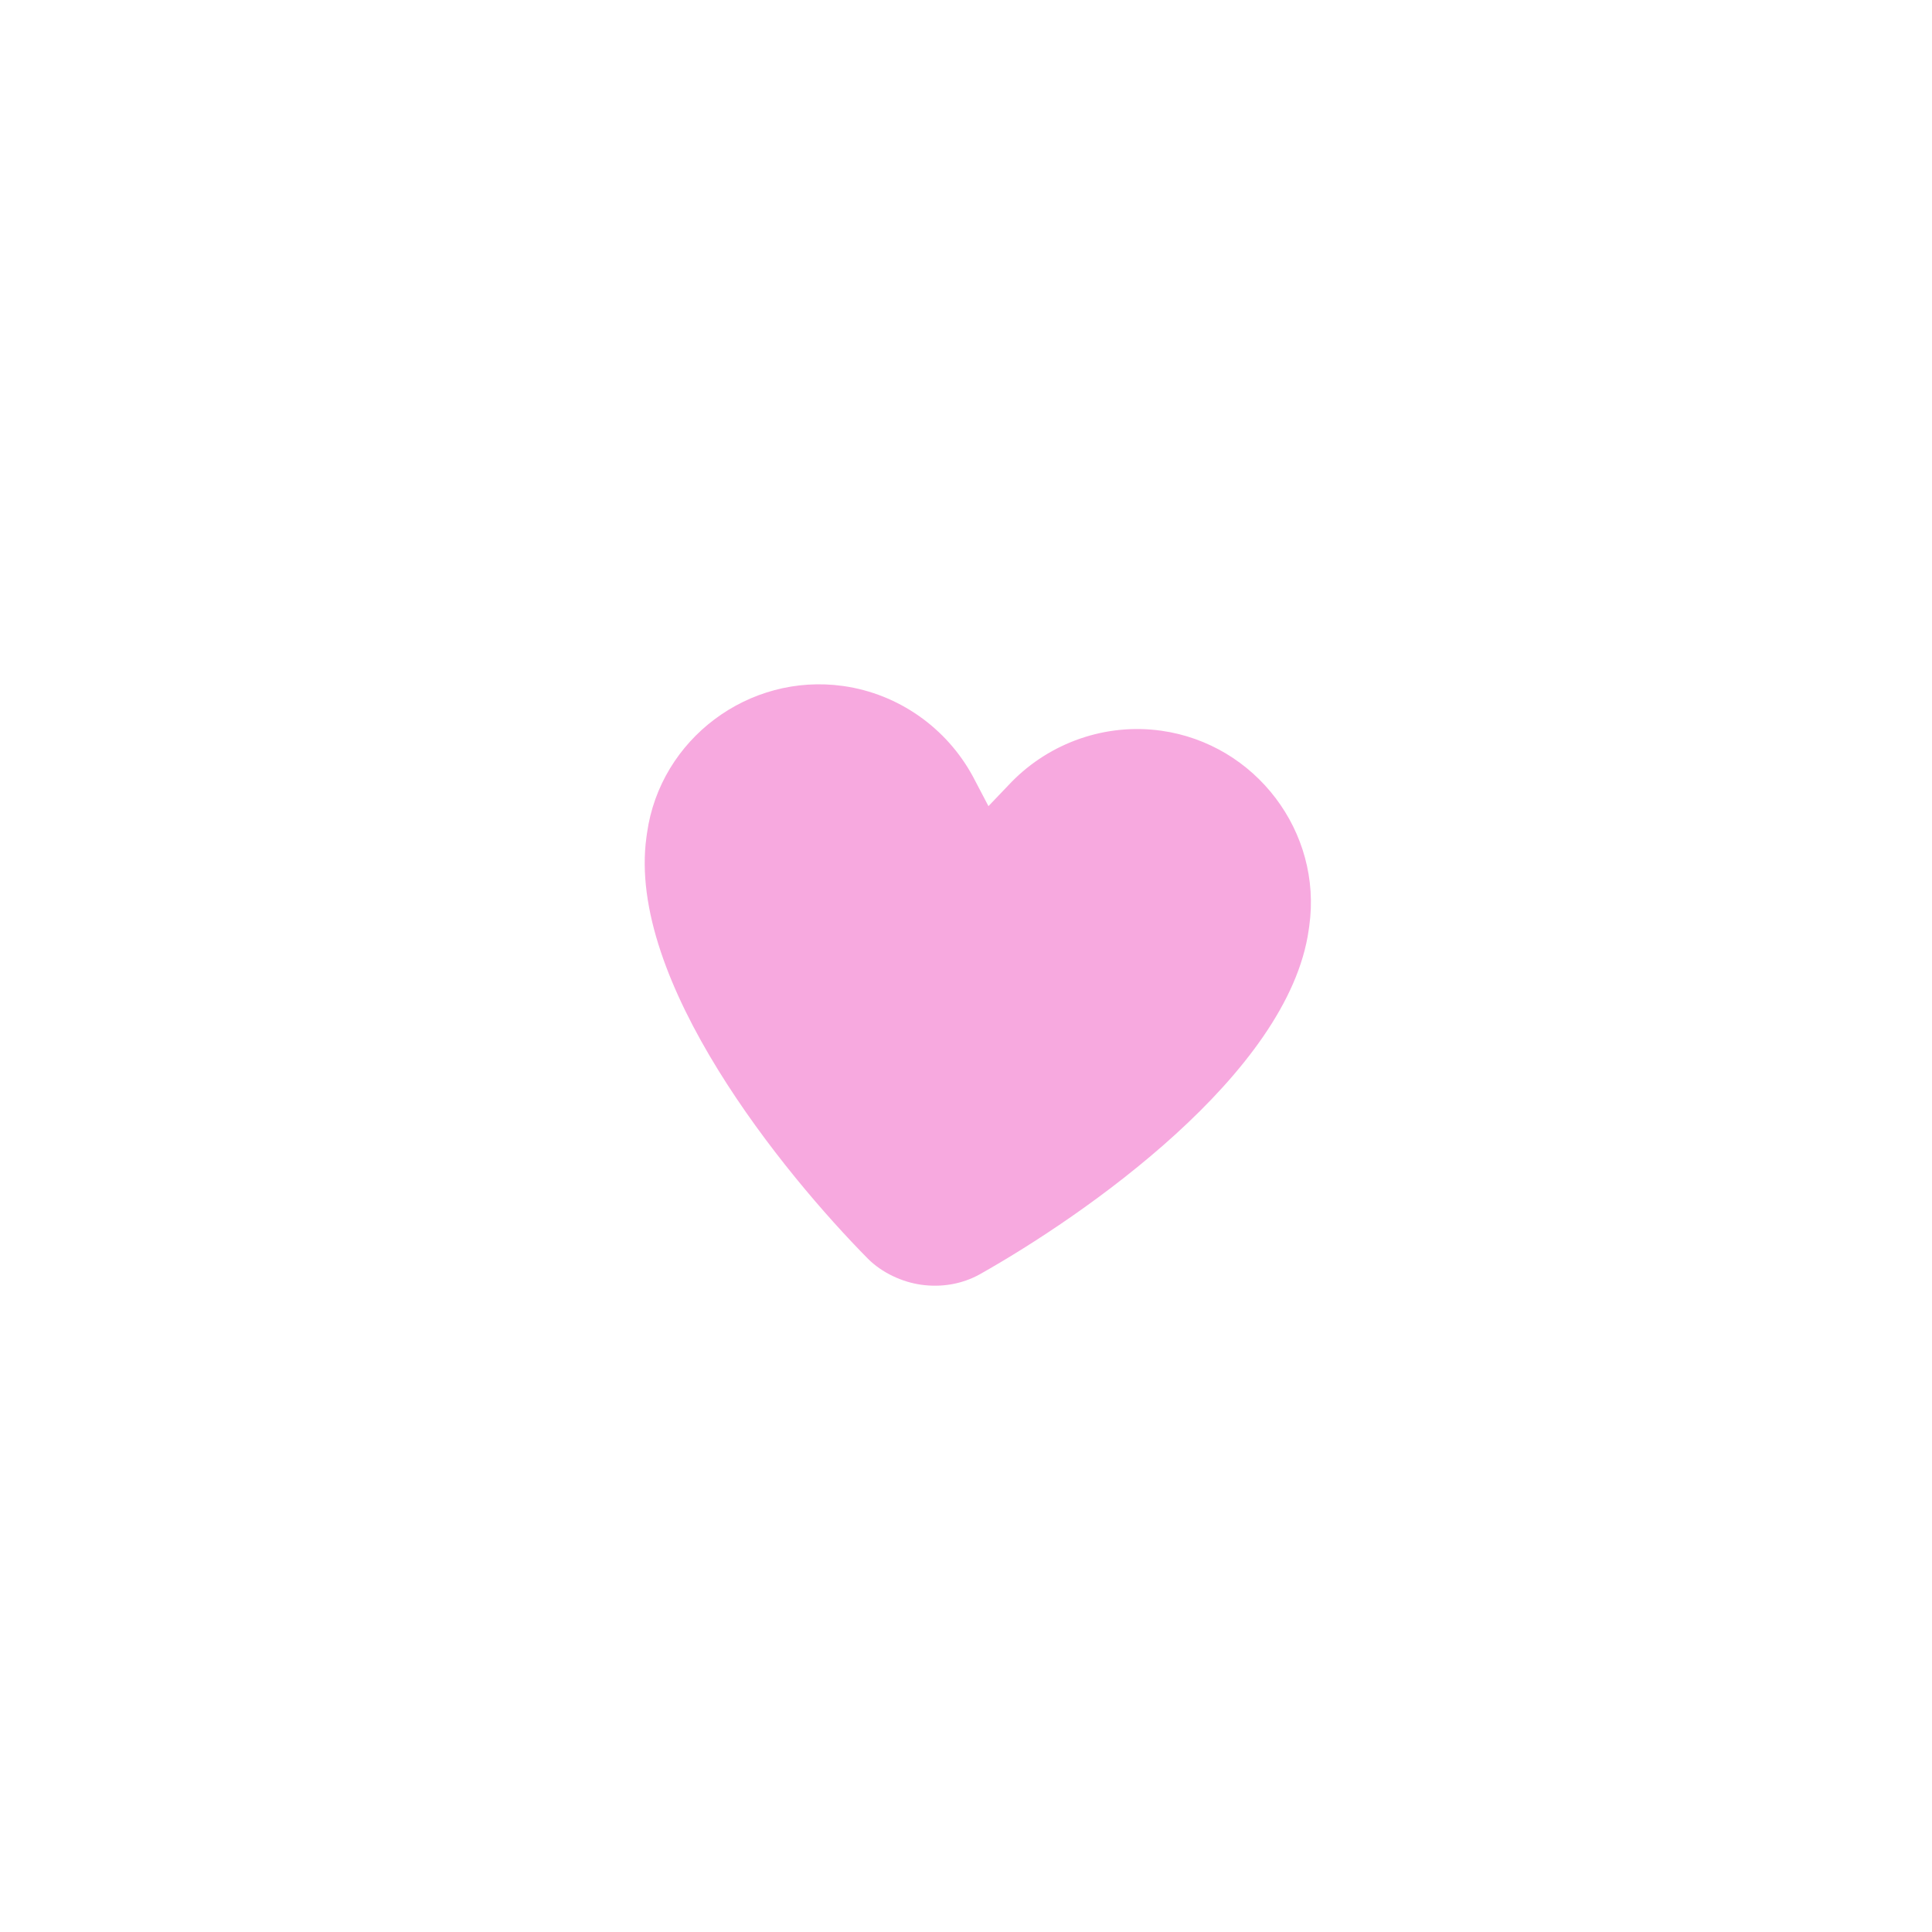
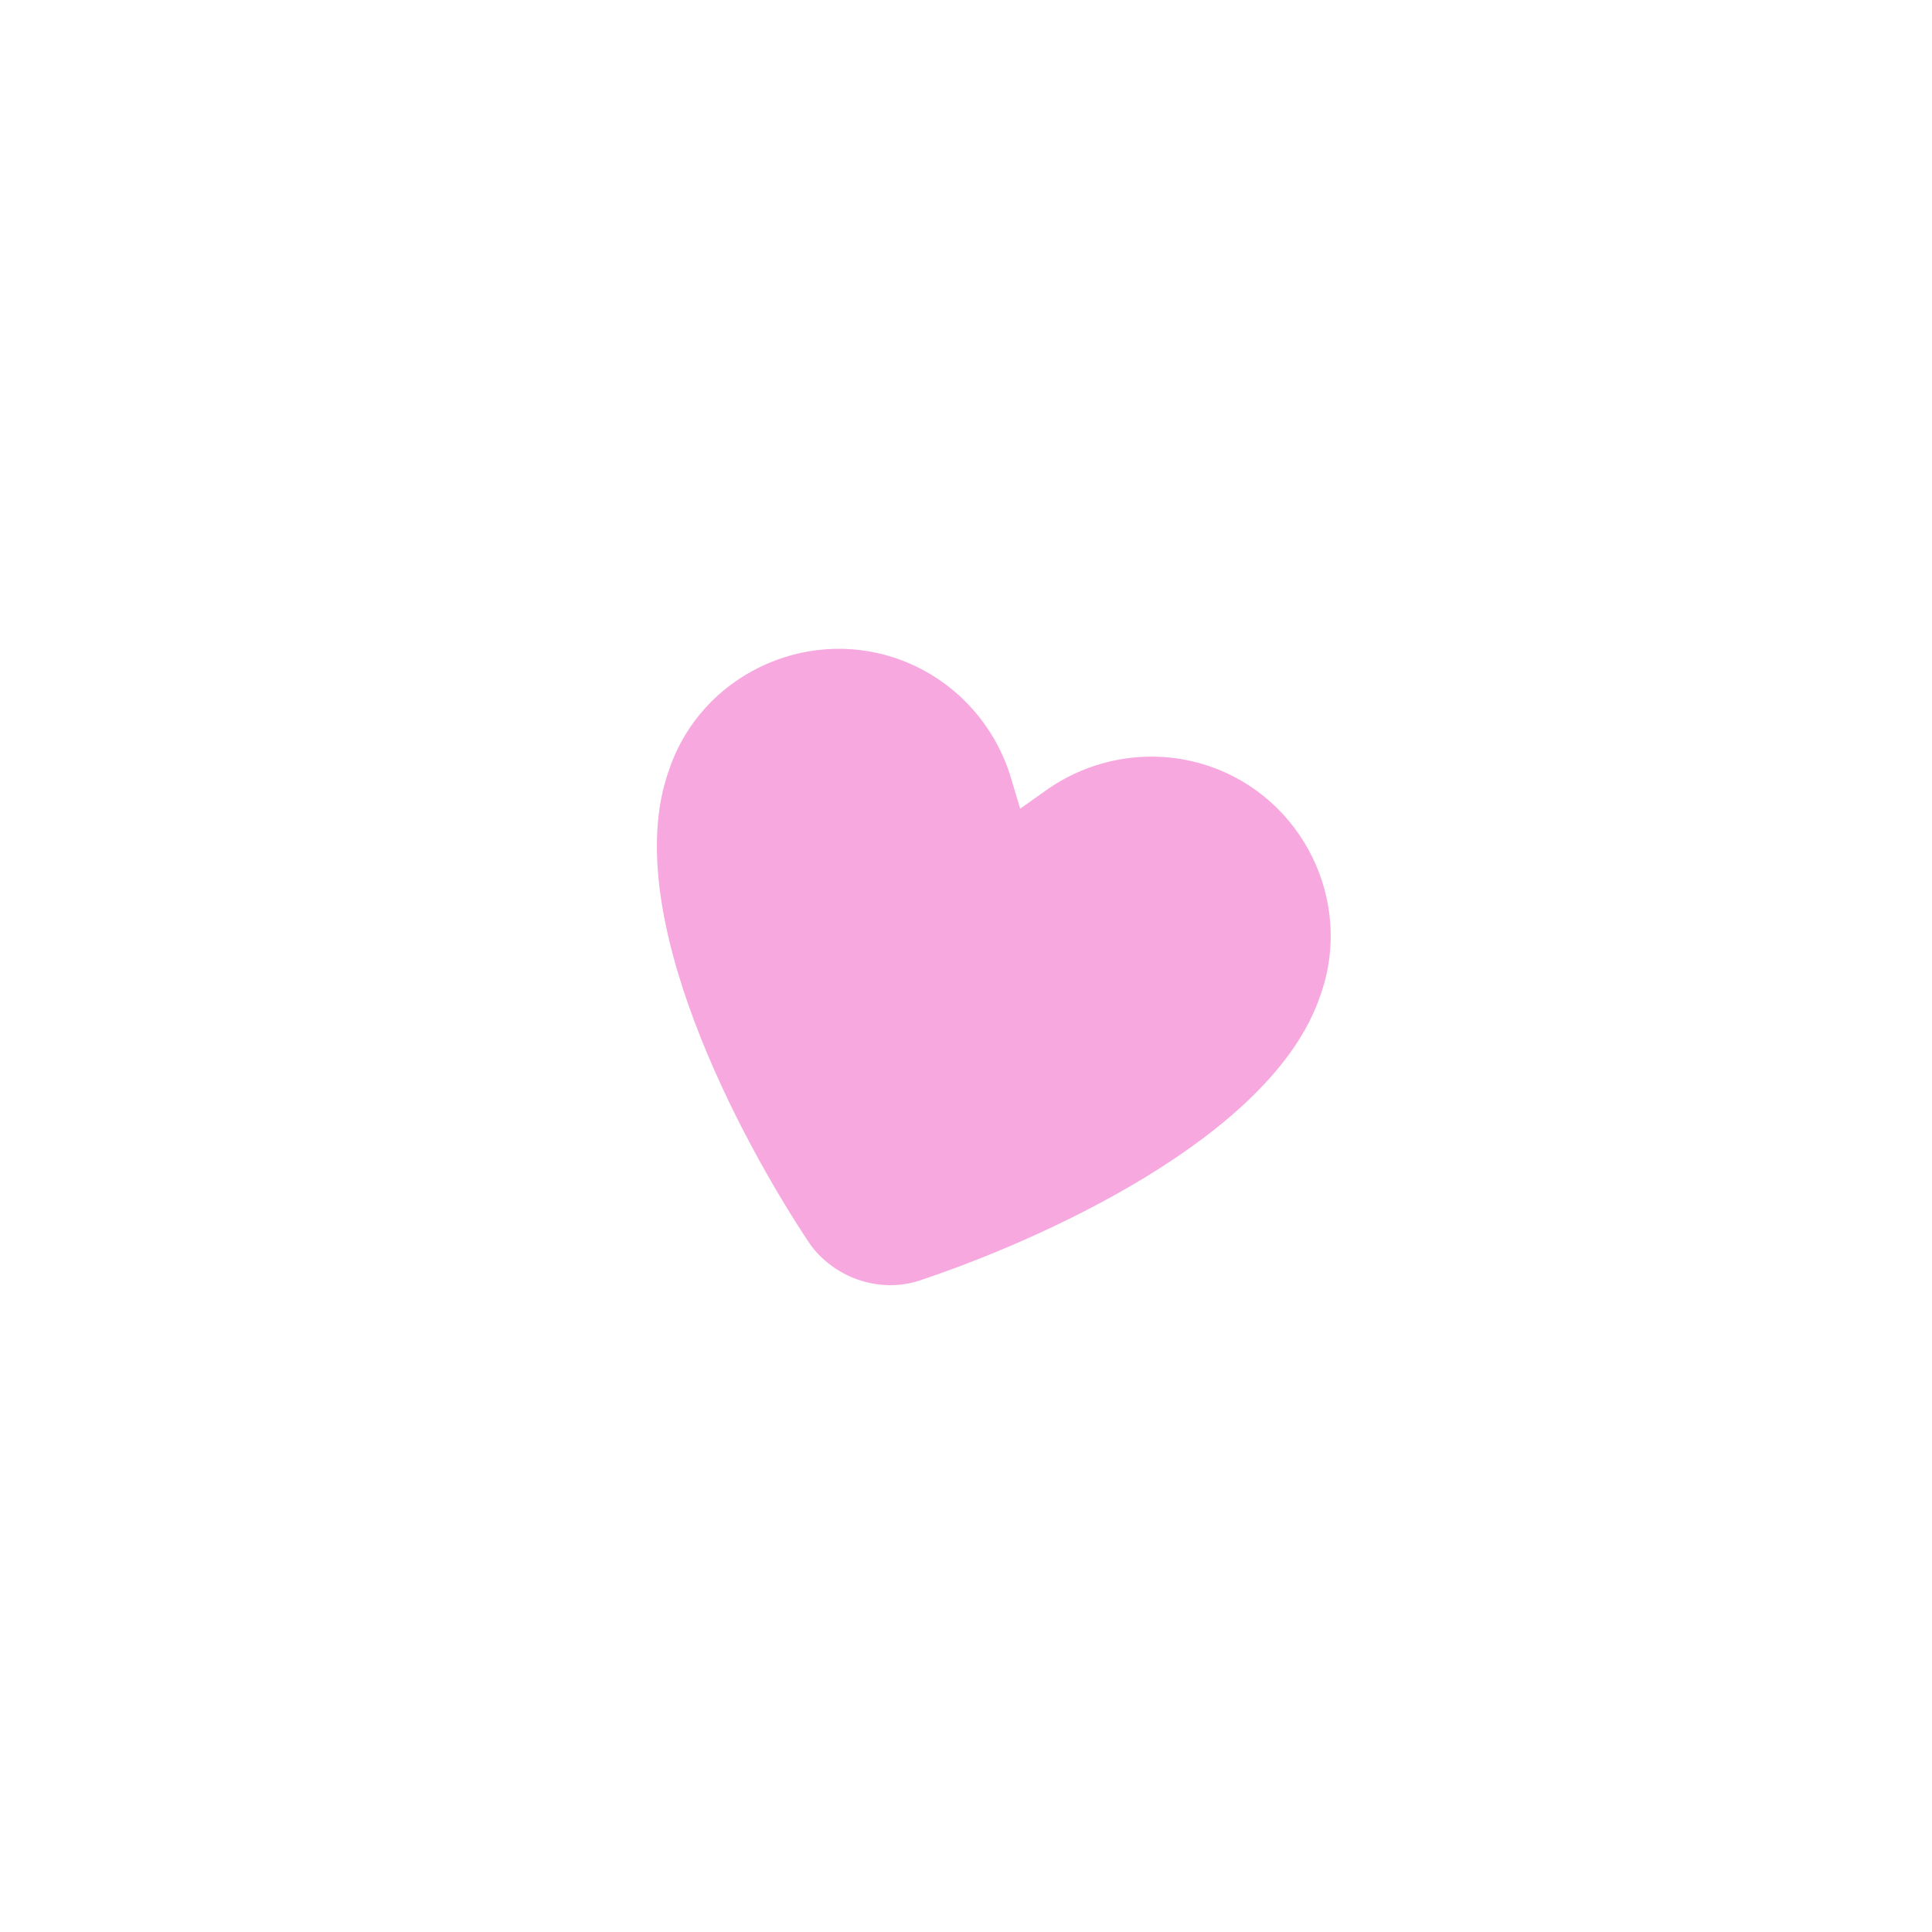
- <svg xmlns="http://www.w3.org/2000/svg" width="156.008" height="156.008" viewBox="0 0 156.008 156.008" fill="none">
-   <path d="M78.557 62.693L79.817 65.095L81.691 63.134C84.798 59.968 89.282 58.374 93.773 59.005C101.398 60.077 106.788 67.191 105.722 74.775L105.678 75.086C104.043 86.722 87.523 98.172 79.081 102.919C77.697 103.678 76.057 103.977 74.386 103.742C72.819 103.522 71.221 102.768 70.099 101.656C63.293 94.767 50.569 79.207 52.204 67.571L52.248 67.259C53.314 59.675 60.456 54.322 68.081 55.394C72.572 56.025 76.443 58.794 78.557 62.693Z" fill="#F7A9DF" />
+ <svg xmlns="http://www.w3.org/2000/svg" width="151.36" height="151.36" viewBox="44 34 151.36 151.36" fill="none">
+   <path d="M123.146 94.756L123.925 97.355L126.138 95.787C129.793 93.273 134.499 92.564 138.787 94.041C146.066 96.549 149.999 104.562 147.505 111.802L147.402 112.1C143.575 123.209 125.173 131.295 115.98 134.342C114.476 134.822 112.809 134.803 111.213 134.253C109.718 133.738 108.293 132.693 107.404 131.388C102.038 123.325 92.52 105.621 96.347 94.512L96.449 94.215C98.944 86.974 106.977 83.083 114.256 85.591C118.544 87.068 121.815 90.525 123.146 94.756Z" fill="#F7A9DF" />
</svg>
